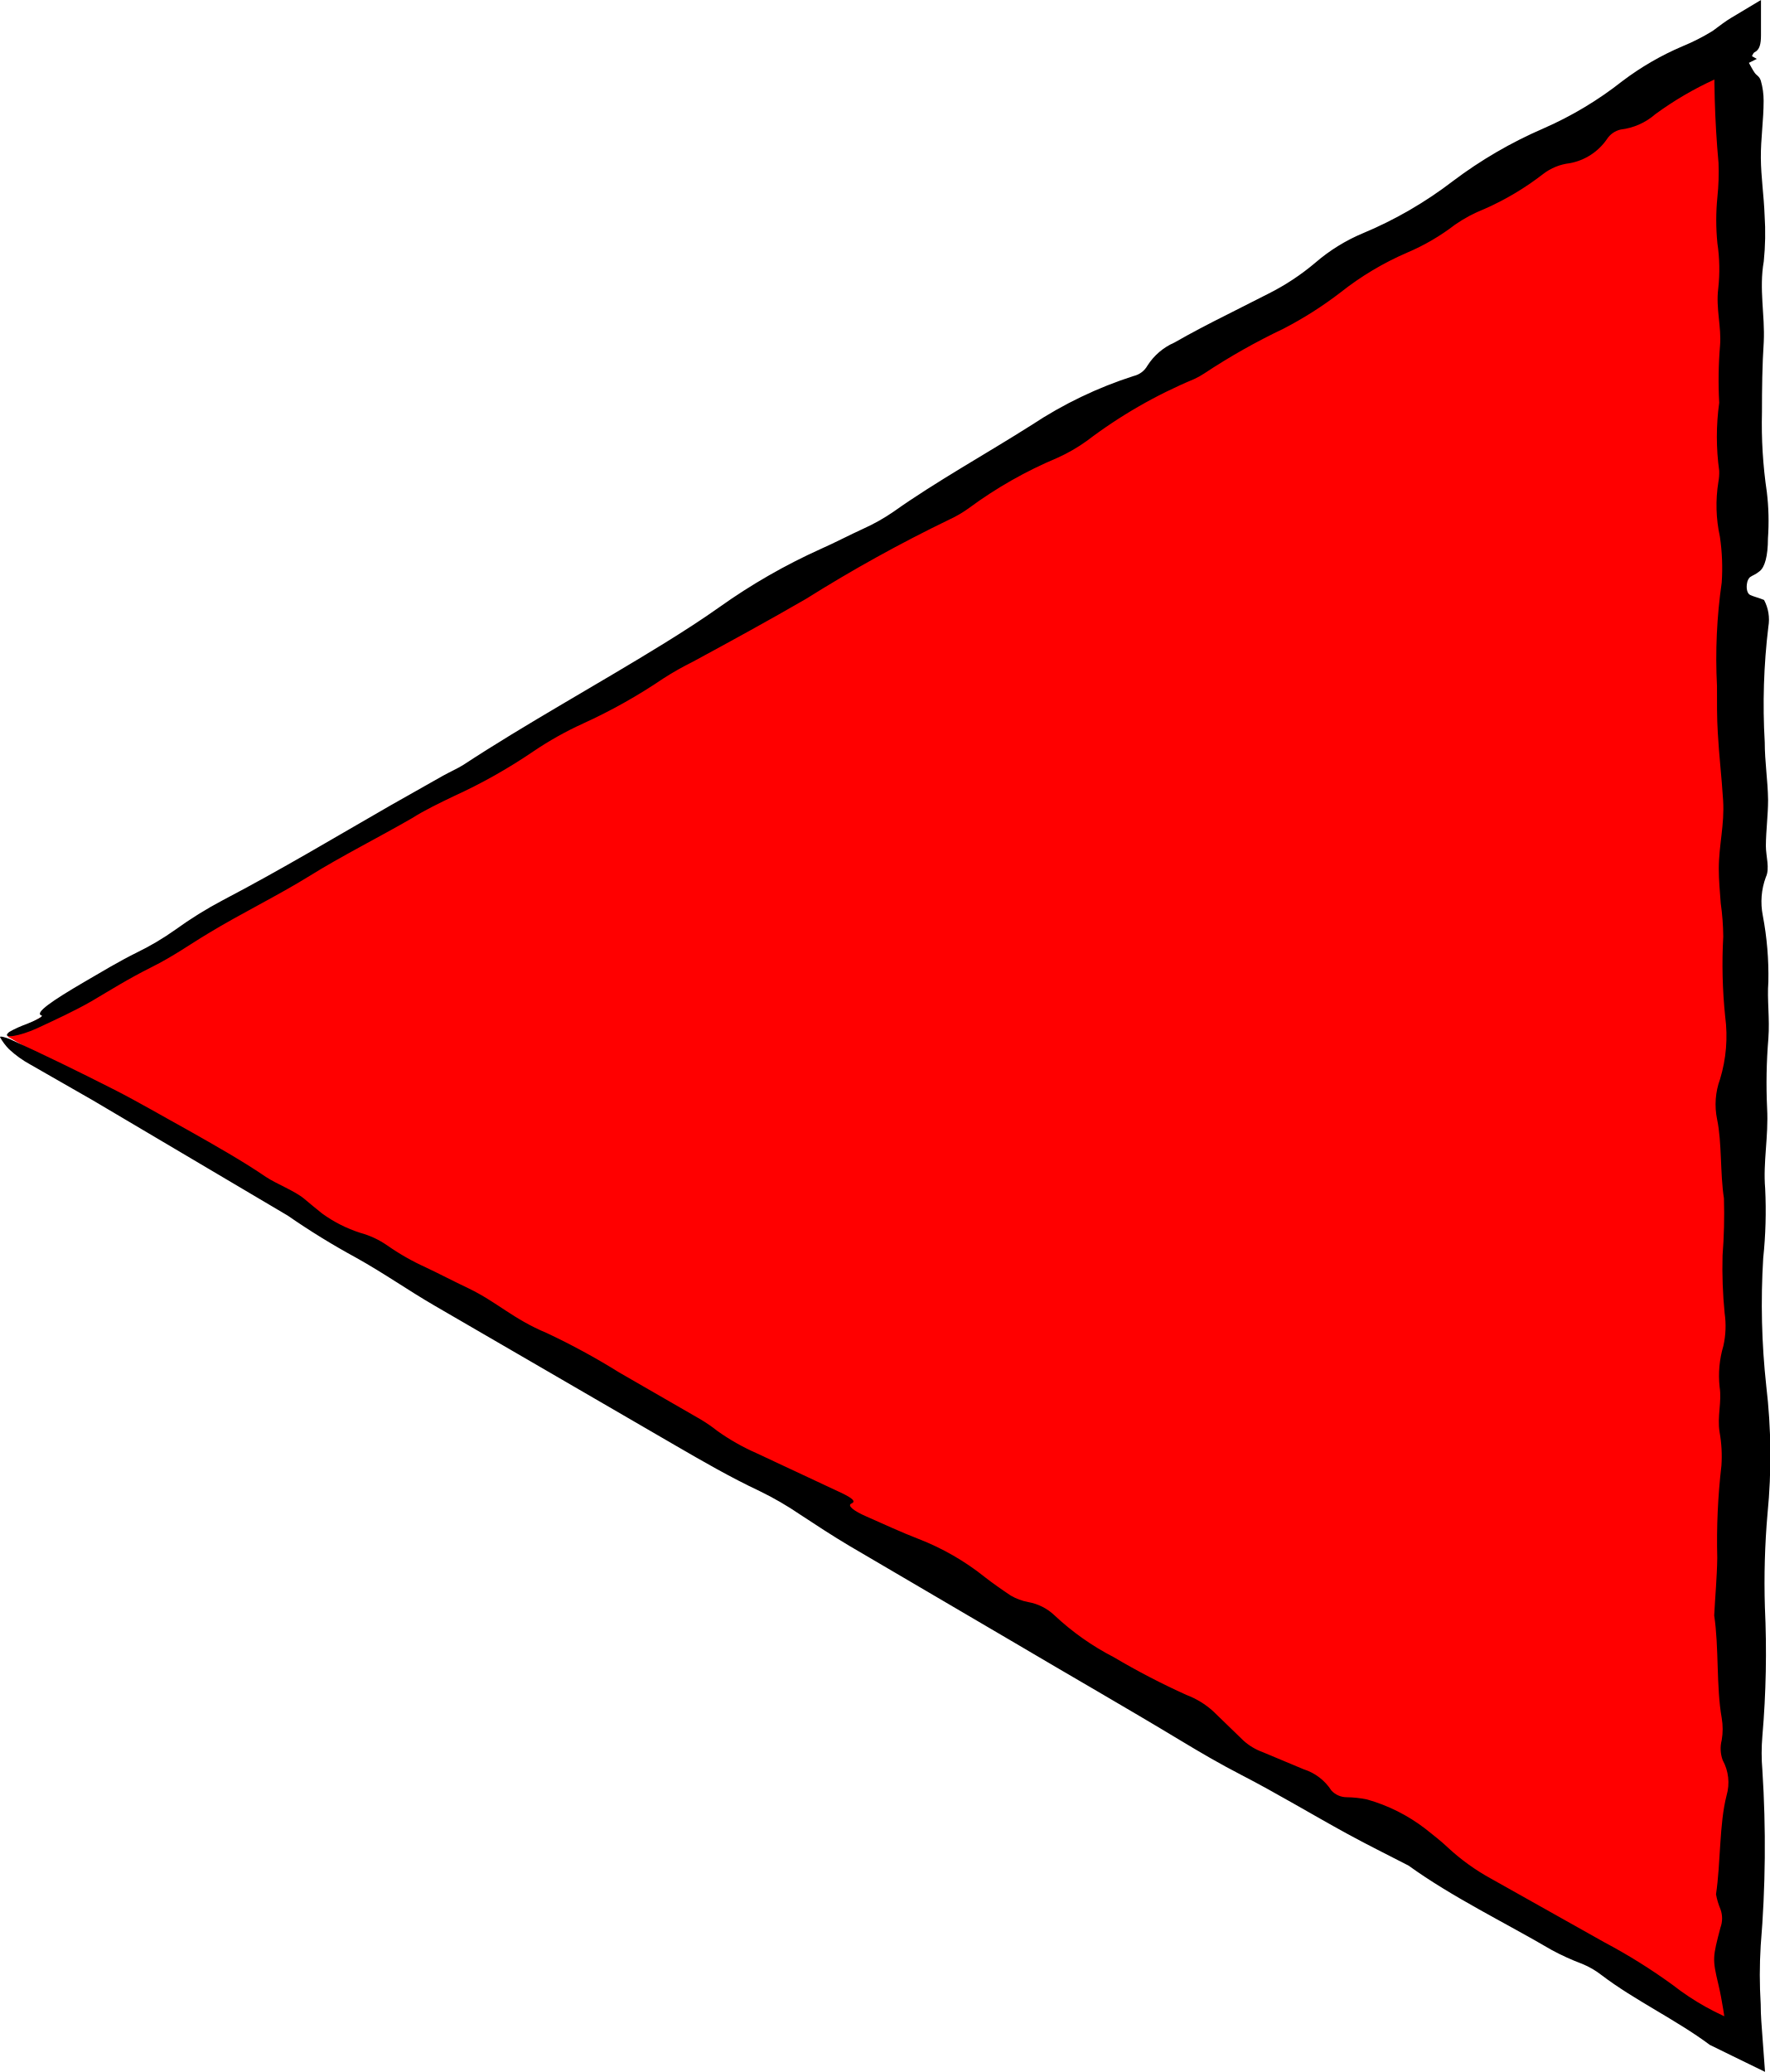
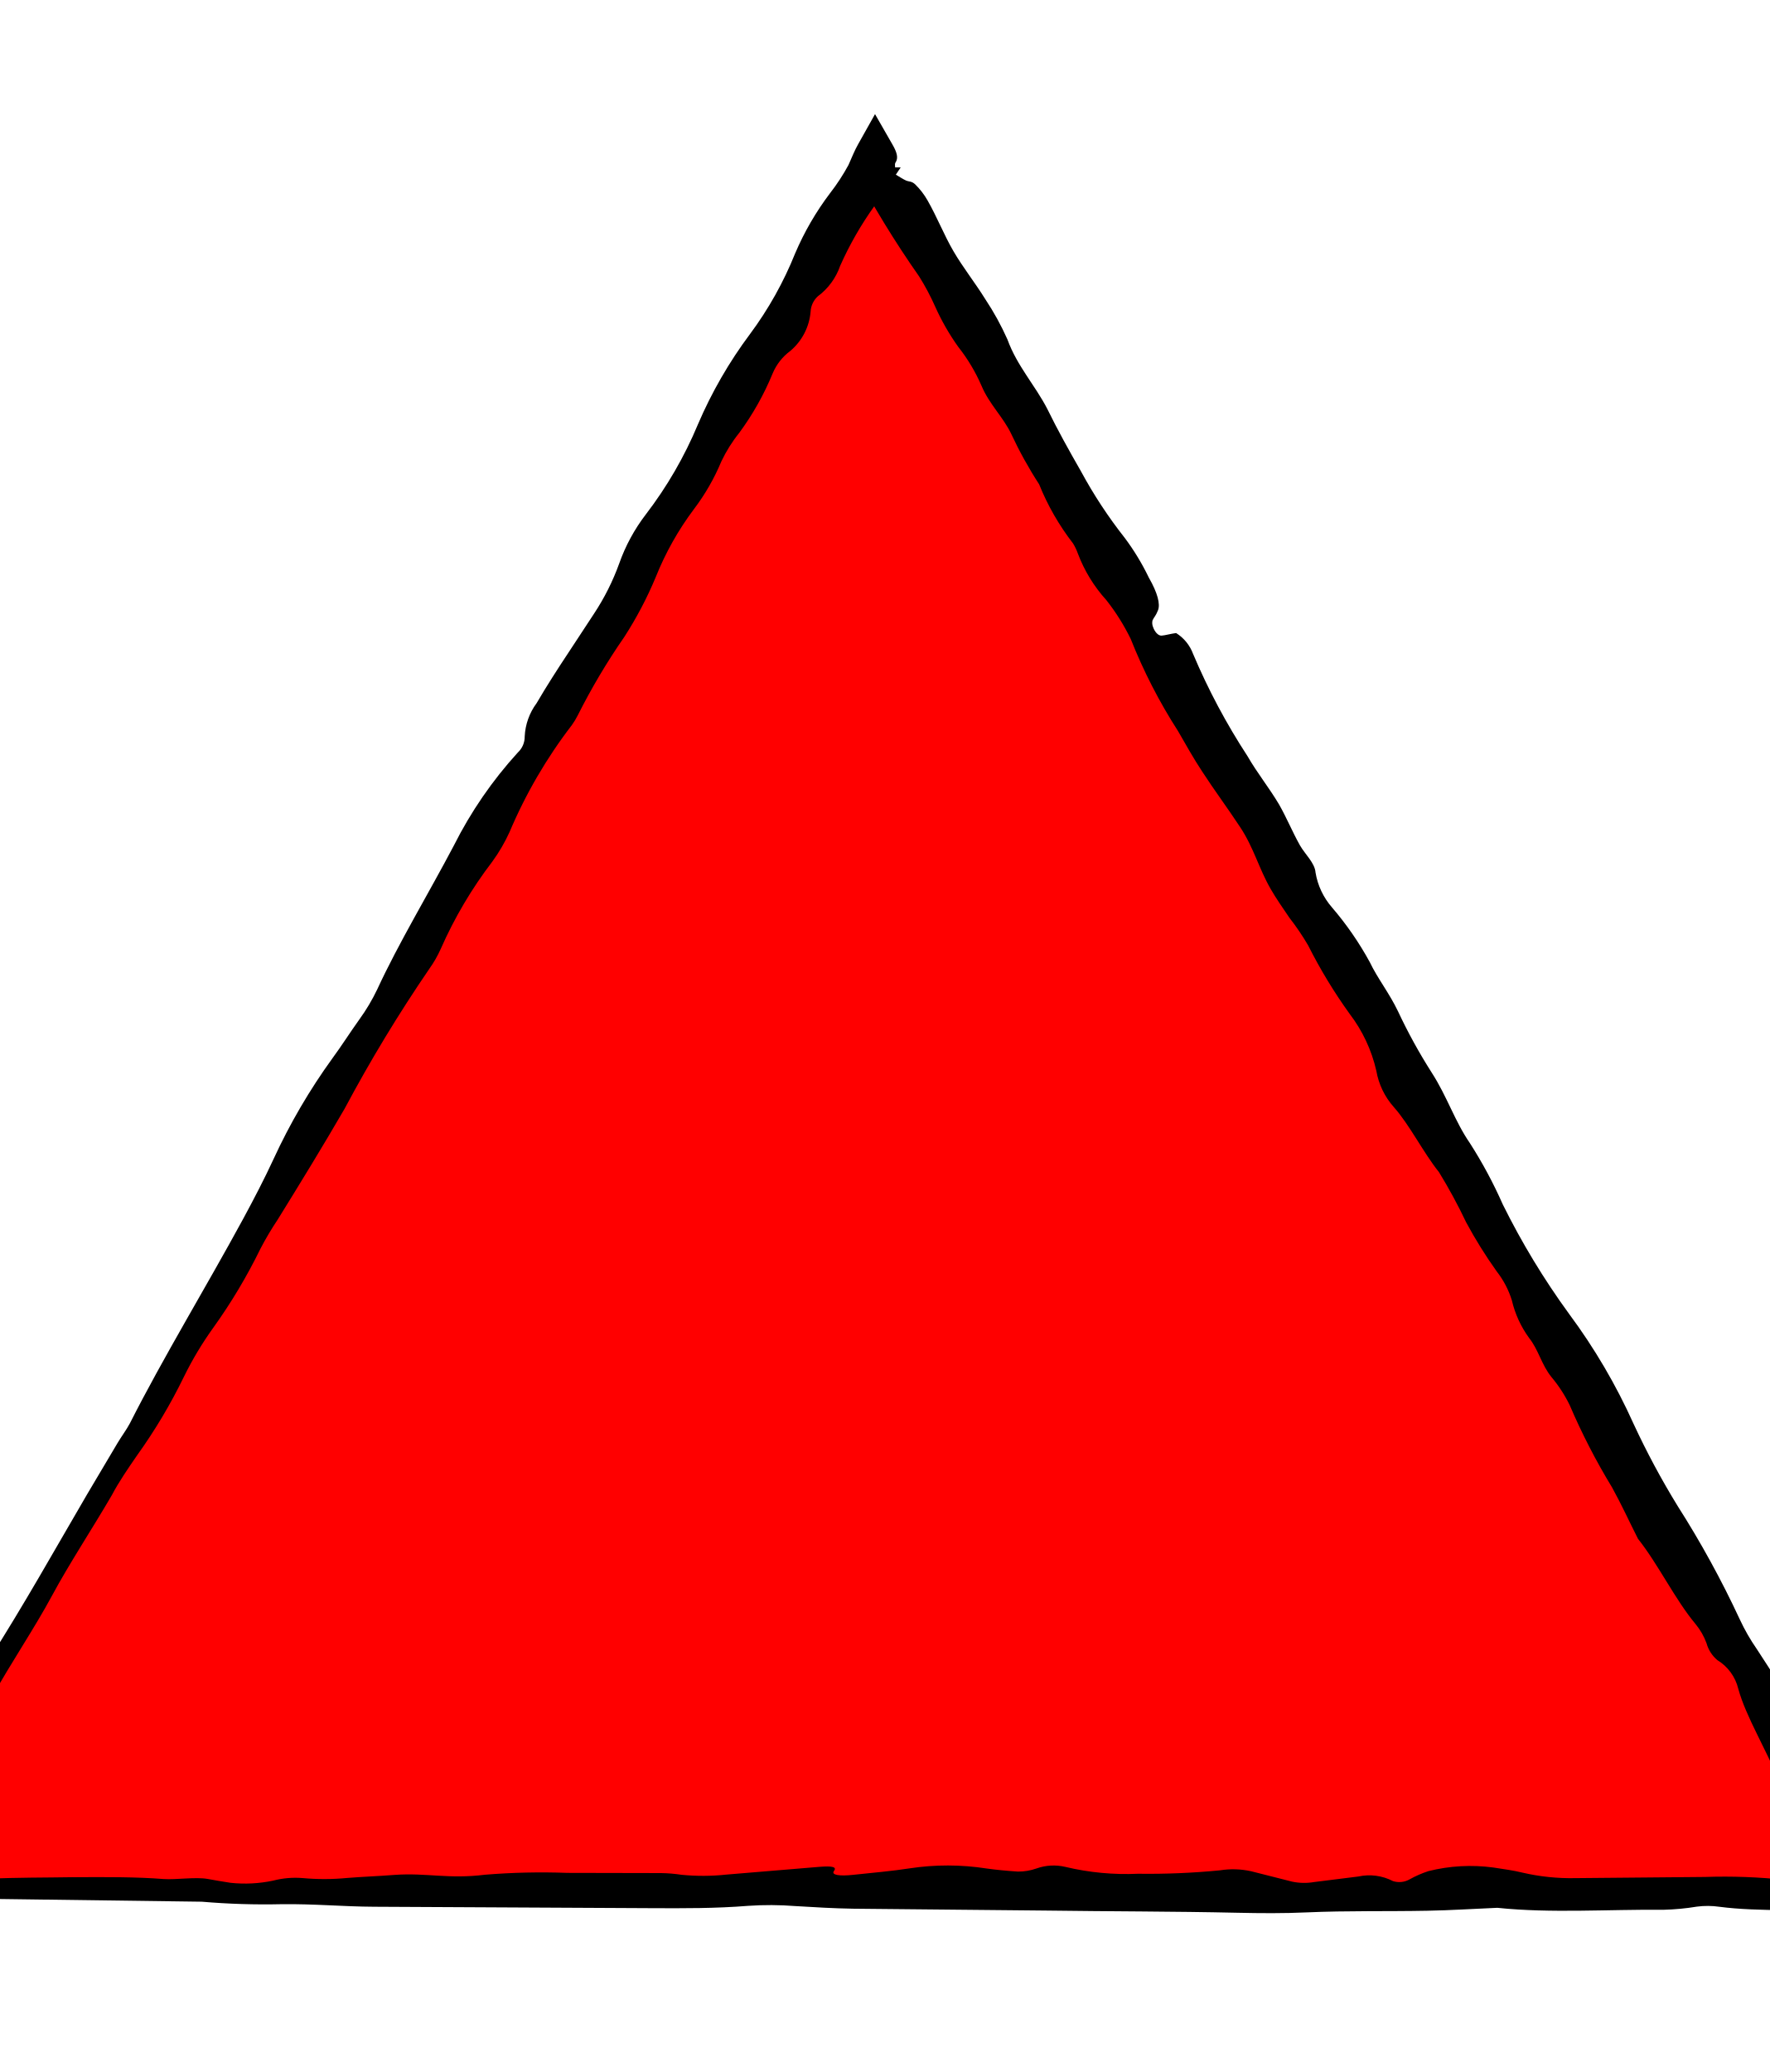
<svg xmlns="http://www.w3.org/2000/svg" id="Layer_1" data-name="Layer 1" viewBox="0 0 127.1 148.78" version="1.1">
  <defs id="defs4">
    <style id="style2">.cls-1{fill:#faf200;}</style>
  </defs>
-   <polygon class="cls-1" points="0.54 74.43 125.07 146.33 125.07 2.53 0.54 74.43" id="polygon6" style="fill:#ff0000" />
-   <path d="M13.52,81.16c2,1.13,3.94,2.23,5.58,3.35.75.5,2.07,1,2.75,1.57.42.35.82.69,1.29,1.06a9.75,9.75,0,0,0,2.72,1.38,6.33,6.33,0,0,1,1.94.9A17.23,17.23,0,0,0,30.57,91c1,.47,2,1,3.08,1.51,2.07,1,3.18,2.19,5.62,3.21a49.82,49.82,0,0,1,5.2,2.83l5.83,3.36a10.83,10.83,0,0,1,1.22.84,15.7,15.7,0,0,0,2.8,1.59l6.07,2.84c.87.41,1.09.64.76.78s.15.53,1.07.93c1.25.55,2.54,1.15,3.74,1.61a18.11,18.11,0,0,1,4.79,2.76c.54.42,1.18.87,1.84,1.31a3.92,3.92,0,0,0,1.27.47,3.65,3.65,0,0,1,1.85.93A18.81,18.81,0,0,0,80,119a52.86,52.86,0,0,0,5.22,2.71,6,6,0,0,1,1.91,1.17L89.32,125a4.2,4.2,0,0,0,1.36.81l2.94,1.23a3.7,3.7,0,0,1,2,1.53,1.5,1.5,0,0,0,1.08.48,7.64,7.64,0,0,1,1.48.16,12.37,12.37,0,0,1,4.18,2.1c.57.45,1.17.92,1.62,1.35a15.41,15.41,0,0,0,3.11,2.24l8.12,4.56a41,41,0,0,1,4.92,3.07,18.44,18.44,0,0,0,4.92,2.75l.49.19-1.47.85c-.2-1.32-.38-2.66-.66-3.83-.44-1.84-.41-1.94.15-4.08a1.92,1.92,0,0,0,0-1.32,5.12,5.12,0,0,1-.32-1.07c.34-2.25.23-5.06.76-7.1a3.32,3.32,0,0,0-.28-2.53,2.42,2.42,0,0,1-.07-1.44,4.71,4.71,0,0,0,0-1.59c-.4-2.24-.19-5.06-.54-7.36.07-1.37.2-2.74.22-4.13a46.79,46.79,0,0,1,.3-6.64,9.82,9.82,0,0,0-.13-2.38c-.19-1.15.17-2.16,0-3.26a7.46,7.46,0,0,1,.27-2.95,6.46,6.46,0,0,0,.09-2.35,33,33,0,0,1-.15-4.14,38.32,38.32,0,0,0,.1-4.1c-.28-1.8-.14-4-.49-5.67a5.27,5.27,0,0,1,.21-2.89A10.61,10.61,0,0,0,123.9,73a36.31,36.31,0,0,1-.14-5.75,18,18,0,0,0-.18-2.39c-.06-.81-.14-1.65-.14-2.47,0-1.71.42-3.16.31-4.92s-.29-3.19-.38-4.83c-.07-1.09-.06-2.26-.06-3.39a38.27,38.27,0,0,1,.34-7.42,15.41,15.41,0,0,0-.13-3.29,10.49,10.49,0,0,1-.11-3.93,3.78,3.78,0,0,0,.06-.8,17.77,17.77,0,0,1,0-4.89,29.73,29.73,0,0,1,.06-4.11c.11-1.34-.31-2.65-.13-4.09a12.55,12.55,0,0,0-.06-3.25,16.71,16.71,0,0,1,0-3.32,17.22,17.22,0,0,0,.08-2.46,72,72,0,0,1-.25-9.17l3,1.71c-1,.51-2,1-3,1.46a24.3,24.3,0,0,0-4.29,2.51A4.58,4.58,0,0,1,116.4,9.3a1.6,1.6,0,0,0-1,.7,4.14,4.14,0,0,1-2.67,1.72,3.85,3.85,0,0,0-1.9.77A20.05,20.05,0,0,1,106.62,15a10.34,10.34,0,0,0-2.12,1.13,15.62,15.62,0,0,1-3.42,2A21.32,21.32,0,0,0,96.27,21a27.17,27.17,0,0,1-4.09,2.6,46.54,46.54,0,0,0-5.7,3.22,5.29,5.29,0,0,1-.72.4,34.94,34.94,0,0,0-7.71,4.44,12.17,12.17,0,0,1-2.12,1.22,30.65,30.65,0,0,0-6.34,3.6,8.19,8.19,0,0,1-1.4.82A106.61,106.61,0,0,0,57.89,43c-2.66,1.54-5.33,3-8.12,4.51a22.23,22.23,0,0,0-2.12,1.2,39.22,39.22,0,0,1-5.77,3.24,24.55,24.55,0,0,0-3.57,2,38.59,38.59,0,0,1-5.72,3.22c-1,.48-2.09,1-3,1.58-2.41,1.39-5.08,2.73-7.33,4.13s-5,2.74-7.3,4.14c-1.37.82-2.46,1.62-4.1,2.44s-2.91,1.62-4.3,2.44C5.3,72.62,4,73.21,2.72,73.81S0,74.65.66,74.1a6.94,6.94,0,0,1,.63-.32c.23-.11.42-.17.62-.25C2.52,73.29,3.1,73,3,72.92c-.59-.16.79-1.09,3.05-2.41,1.24-.72,2.44-1.45,3.77-2.11a19.5,19.5,0,0,0,2.77-1.64A28.58,28.58,0,0,1,16,64.64c4.22-2.21,8.08-4.53,12.05-6.81l3.75-2.12c.48-.27,1.09-.54,1.48-.79,4.46-2.93,9.65-5.78,14.38-8.7,1.42-.88,2.73-1.72,4-2.62a43,43,0,0,1,7.28-4.18c1-.44,2.06-1,3.07-1.46a13.75,13.75,0,0,0,2.18-1.23c3-2.13,6.63-4.14,9.91-6.22A29.67,29.67,0,0,1,81.41,27a1.54,1.54,0,0,0,1-.75,4.35,4.35,0,0,1,1.93-1.65c1.24-.71,2.51-1.37,3.77-2l3-1.52a17,17,0,0,0,3.37-2.23,12.79,12.79,0,0,1,3.42-2.11A28.89,28.89,0,0,0,104.35,13a31.59,31.59,0,0,1,6.48-3.77,25.87,25.87,0,0,0,5.69-3.41,20.4,20.4,0,0,1,4.32-2.5A14.8,14.8,0,0,0,123,2.22c.5-.37.94-.71,1.33-.94L126.47,0l0,2.53c0,.61-.09,1.05-.46,1.22-.14.07-.27.5-.41.76.14.24.27.51.42.72s.33.23.44.57a5.16,5.16,0,0,1,.2,1.44c0,1.38-.21,2.74-.2,4.1s.22,2.72.27,4.12a19.77,19.77,0,0,1-.06,3.31c-.35,2,.09,3.84,0,5.77-.11,1.64-.13,3.37-.13,5.06a33.3,33.3,0,0,0,.35,5.73,17.3,17.3,0,0,1,.08,3.33c0,1.28-.23,2.06-.59,2.35s-.47.27-.71.44a.78.78,0,0,0-.2.42c-.07.36,0,.74.22.85s.64.21,1,.36A3,3,0,0,1,127,45a46.51,46.51,0,0,0-.26,8.3c0,1.39.22,2.74.24,4.13,0,1.09-.15,2.19-.16,3.3,0,.75.3,1.63,0,2.25a5.07,5.07,0,0,0-.22,2.76A22.85,22.85,0,0,1,127,70.5c-.1,1.28.11,2.62,0,4.08a38.57,38.57,0,0,0-.09,5c.11,2.05-.3,3.87-.14,5.76a32.29,32.29,0,0,1-.14,5,54,54,0,0,0,.22,9.19,42.38,42.38,0,0,1,.09,9.15,57.28,57.28,0,0,0-.19,6.71,69.71,69.71,0,0,1-.18,9.27,14.2,14.2,0,0,0,0,2.45,85.31,85.31,0,0,1-.12,12.59,34.5,34.5,0,0,0,0,4.21c0,.81.07,1.61.13,2.41l.18,2.45-2.4-1.17-1.57-.77c-2.38-1.78-5.41-3.21-7.76-5a5.93,5.93,0,0,0-1.39-.81,17.53,17.53,0,0,1-2.2-1c-3.41-2-7.12-3.78-10.28-6.06-1.48-.77-3-1.51-4.47-2.32-2.52-1.38-5-2.88-7.54-4.19-1.55-.8-2.9-1.59-4.36-2.47-3.91-2.36-7.92-4.65-11.89-7L61,111c-1.21-.72-2.37-1.48-3.51-2.23a23,23,0,0,0-2.93-1.7c-2.12-1-4.09-2.14-6.09-3.3l-17.23-10c-2-1.16-3.6-2.31-5.7-3.48a53.14,53.14,0,0,1-4.87-3l-14-8.28L2.18,76.44a7.49,7.49,0,0,1-1.53-1.1A4,4,0,0,1,0,74.47c0-.09.33,0,.68.13,2.42,1.1,5,2.36,7.56,3.66C10,79.16,11.76,80.19,13.52,81.16Z" id="path8" />
+   <polygon class="cls-1" points="125.07,2.53 0.54,74.43 125.07,146.33 " id="polygon6" style="fill:#ff0000" transform="rotate(-29.83566,110.0403,123.5119)" />
+   <path d="m 5.243,134.794 c 2.297,-0.015 4.527,-0.026 6.507,0.13 0.899,0.061 2.293,-0.162 3.167,-0.006 0.538,0.095 1.055,0.191 1.646,0.278 a 9.75,9.75 0 0 0 3.046,-0.156 6.33,6.33 0 0 1 2.131,-0.184 17.23,17.23 0 0 0 3.189,-0.008 c 1.101,-0.09 2.232,-0.128 3.423,-0.222 2.293,-0.162 3.848,0.318 6.472,-0.011 a 49.82,49.82 0 0 1 5.919,-0.132 l 6.729,0.014 a 10.83,10.83 0 0 1 1.476,0.122 15.7,15.7 0 0 0 3.22,-0.014 l 6.678,-0.556 c 0.959,-0.077 1.264,0.013 1.047,0.298 -0.217,0.286 0.394,0.385 1.391,0.274 1.358,-0.145 2.775,-0.266 4.045,-0.464 a 18.11,18.11 0 0 1 5.528,0.011 c 0.677,0.096 1.456,0.168 2.248,0.221 a 3.92,3.92 0 0 0 1.335,-0.224 3.65,3.65 0 0 1 2.067,-0.114 18.81,18.81 0 0 0 5.229,0.494 52.86,52.86 0 0 0 5.876,-0.246 6,6 0 0 1 2.239,0.065 l 2.954,0.749 a 4.2,4.2 0 0 0 1.583,0.026 l 3.162,-0.396 a 3.7,3.7 0 0 1 2.496,0.332 1.5,1.5 0 0 0 1.176,-0.121 7.64,7.64 0 0 1 1.363,-0.598 12.37,12.37 0 0 1 4.671,-0.258 c 0.718,0.107 1.473,0.216 2.077,0.365 a 15.41,15.41 0 0 0 3.812,0.396 l 9.312,-0.084 a 41,41 0 0 1 5.795,0.215 18.44,18.44 0 0 0 5.636,-0.062 l 0.52,-0.079 -0.852,1.469 c -0.83,-1.046 -1.653,-2.118 -2.478,-2.994 -1.297,-1.377 -1.321,-1.479 -1.9,-3.614 a 1.92,1.92 0 0 0 -0.657,-1.145 5.12,5.12 0 0 1 -0.81,-0.769 c -0.824,-2.121 -2.318,-4.504 -2.873,-6.537 a 3.32,3.32 0 0 0 -1.502,-2.055 2.42,2.42 0 0 1 -0.777,-1.214 4.71,4.71 0 0 0 -0.791,-1.379 c -1.461,-1.744 -2.682,-4.295 -4.13,-6.116 -0.621,-1.223 -1.19,-2.476 -1.864,-3.692 a 46.79,46.79 0 0 1 -3.043,-5.909 9.82,9.82 0 0 0 -1.297,-2 c -0.737,-0.903 -0.927,-1.958 -1.622,-2.828 a 7.46,7.46 0 0 1 -1.233,-2.693 6.46,6.46 0 0 0 -1.091,-2.083 33,33 0 0 1 -2.19,-3.517 38.32,38.32 0 0 0 -1.953,-3.606 c -1.138,-1.422 -2.111,-3.4 -3.246,-4.675 a 5.27,5.27 0 0 1 -1.256,-2.611 10.61,10.61 0 0 0 -1.913,-4.079 36.31,36.31 0 0 1 -2.982,-4.918 18,18 0 0 0 -1.345,-1.984 c -0.455,-0.673 -0.942,-1.362 -1.35,-2.073 -0.851,-1.483 -1.208,-2.95 -2.179,-4.422 -0.971,-1.472 -1.839,-2.623 -2.733,-4.001 -0.603,-0.911 -1.176,-1.931 -1.739,-2.911 A 38.27,38.27 0 0 1 81.208,45.885 15.41,15.41 0 0 0 79.459,43.096 10.49,10.49 0 0 1 77.408,39.742 3.78,3.78 0 0 0 77.062,39.018 17.77,17.77 0 0 1 74.629,34.776 29.73,29.73 0 0 1 72.636,31.181 C 72.065,29.964 71.049,29.036 70.489,27.698 A 12.55,12.55 0 0 0 68.82,24.908 16.71,16.71 0 0 1 67.168,22.028 17.22,17.22 0 0 0 66.014,19.855 72,72 0 0 1 61.235,12.025 l 3.453,-0.009 c -0.614,0.94 -1.237,1.862 -1.876,2.759 a 24.3,24.3 0 0 0 -2.473,4.312 4.58,4.58 0 0 1 -1.604,2.188 1.6,1.6 0 0 0 -0.519,1.105 4.14,4.14 0 0 1 -1.46,2.82 3.85,3.85 0 0 0 -1.265,1.613 20.05,20.05 0 0 1 -2.403,4.272 10.34,10.34 0 0 0 -1.277,2.035 15.62,15.62 0 0 1 -1.972,3.436 21.32,21.32 0 0 0 -2.745,4.883 27.17,27.17 0 0 1 -2.254,4.29 46.54,46.54 0 0 0 -3.343,5.629 5.29,5.29 0 0 1 -0.426,0.705 34.94,34.94 0 0 0 -4.479,7.687 12.17,12.17 0 0 1 -1.232,2.113 30.65,30.65 0 0 0 -3.709,6.277 8.19,8.19 0 0 1 -0.806,1.408 106.61,106.61 0 0 0 -6.099,10.069 c -1.541,2.659 -3.131,5.254 -4.8,7.952 a 22.23,22.23 0 0 0 -1.242,2.096 39.22,39.22 0 0 1 -3.393,5.681 24.55,24.55 0 0 0 -2.102,3.511 38.59,38.59 0 0 1 -3.36,5.639 c -0.629,0.914 -1.315,1.907 -1.816,2.863 -1.399,2.405 -3.048,4.896 -4.304,7.229 -1.255,2.334 -2.974,4.864 -4.273,7.223 -0.78,1.393 -1.328,2.629 -2.343,4.156 -1.015,1.527 -1.718,2.853 -2.516,4.256 -0.735,1.251 -1.569,2.41 -2.381,3.567 -0.812,1.157 -1.942,2.082 -1.643,1.276 a 6.94,6.94 0 0 1 0.387,-0.591 c 0.145,-0.21 0.28,-0.356 0.413,-0.525 0.41,-0.512 0.769,-1.052 0.642,-1.071 -0.591,0.155 0.143,-1.339 1.447,-3.608 0.717,-1.241 1.395,-2.472 2.221,-3.706 a 19.5,19.5 0 0 0 1.587,-2.801 28.58,28.58 0 0 1 1.903,-3.536 C 1.736,115.213 3.93,111.28 6.24,107.327 l 2.198,-3.705 c 0.282,-0.473 0.677,-1.011 0.891,-1.422 2.411,-4.761 5.495,-9.815 8.146,-14.701 0.794,-1.47 1.512,-2.85 2.166,-4.263 a 43,43 0 0 1 4.235,-7.248 c 0.649,-0.879 1.289,-1.892 1.937,-2.794 a 13.75,13.75 0 0 0 1.279,-2.152 c 1.543,-3.34 3.692,-6.89 5.502,-10.326 a 29.67,29.67 0 0 1 4.595,-6.682 1.54,1.54 0 0 0 0.494,-1.148 4.35,4.35 0 0 1 0.853,-2.392 c 0.722,-1.233 1.496,-2.437 2.275,-3.611 l 1.846,-2.811 a 17,17 0 0 0 1.814,-3.611 12.79,12.79 0 0 1 1.917,-3.532 28.89,28.89 0 0 0 3.734,-6.453 31.59,31.59 0 0 1 3.745,-6.494 25.87,25.87 0 0 0 3.239,-5.789 20.4,20.4 0 0 1 2.504,-4.318 14.8,14.8 0 0 0 1.326,-2.029 c 0.25,-0.57 0.462,-1.084 0.686,-1.477 l 1.22,-2.175 1.259,2.195 c 0.303,0.529 0.444,0.956 0.208,1.287 -0.087,0.13 0.015,0.568 0.022,0.863 0.241,0.139 0.488,0.308 0.723,0.416 0.235,0.108 0.401,0.035 0.665,0.276 a 5.16,5.16 0 0 1 0.89,1.15 c 0.687,1.197 1.181,2.481 1.866,3.656 0.685,1.175 1.544,2.25 2.284,3.44 a 19.77,19.77 0 0 1 1.595,2.901 c 0.691,1.909 1.989,3.286 2.871,5.005 0.721,1.477 1.564,2.988 2.405,4.454 a 33.3,33.3 0 0 0 3.154,4.796 17.3,17.3 0 0 1 1.726,2.849 c 0.637,1.11 0.825,1.901 0.657,2.332 -0.168,0.431 -0.273,0.468 -0.397,0.735 a 0.78,0.78 0 0 0 0.035,0.464 c 0.118,0.347 0.368,0.642 0.614,0.628 0.246,-0.014 0.66,-0.136 1.047,-0.185 a 3,3 0 0 1 1.224,1.511 46.51,46.51 0 0 0 3.904,7.329 c 0.692,1.206 1.554,2.267 2.263,3.463 0.542,0.946 0.959,1.974 1.503,2.942 0.373,0.651 1.071,1.265 1.119,1.952 a 5.07,5.07 0 0 0 1.182,2.504 22.85,22.85 0 0 1 2.715,3.93 c 0.55,1.16 1.399,2.218 2.03,3.539 a 38.57,38.57 0 0 0 2.409,4.382 c 1.115,1.724 1.665,3.506 2.744,5.066 a 32.29,32.29 0 0 1 2.366,4.407 54,54 0 0 0 4.763,7.862 42.38,42.38 0 0 1 4.63,7.892 57.28,57.28 0 0 0 3.174,5.915 69.71,69.71 0 0 1 4.456,8.131 14.2,14.2 0 0 0 1.219,2.125 85.31,85.31 0 0 1 6.16,10.981 34.5,34.5 0 0 0 2.095,3.652 c 0.403,0.703 0.862,1.362 1.312,2.026 l 1.375,2.036 -2.664,0.179 -1.745,0.113 c -2.95,-0.36 -6.29,-0.093 -9.219,-0.477 a 5.93,5.93 0 0 0 -1.609,-0.011 17.53,17.53 0 0 1 -2.406,0.227 c -3.953,-0.038 -8.057,0.263 -11.932,-0.142 -1.667,0.068 -3.354,0.183 -5.032,0.211 -2.873,0.057 -5.77,-0.011 -8.625,0.117 -1.743,0.077 -3.307,0.064 -5.011,0.027 -4.566,-0.102 -9.184,-0.093 -13.797,-0.157 l -13.795,-0.134 c -1.408,-0.023 -2.792,-0.105 -4.154,-0.188 a 23,23 0 0 0 -3.387,-0.017 c -2.337,0.187 -4.613,0.178 -6.925,0.167 l -19.921,-0.102 c -2.312,-0.011 -4.272,-0.213 -6.676,-0.183 a 53.14,53.14 0 0 1 -5.717,-0.179 l -16.264,-0.217 -5.173,0.004 a 7.49,7.49 0 0 1 -1.874,-0.193 4,4 0 0 1 -0.997,-0.431 c -0.045,-0.078 0.286,-0.164 0.655,-0.226 2.647,-0.25 5.511,-0.44 8.379,-0.586 1.974,-0.095 4.014,-0.077 6.023,-0.111 z" id="path8" />
</svg>
